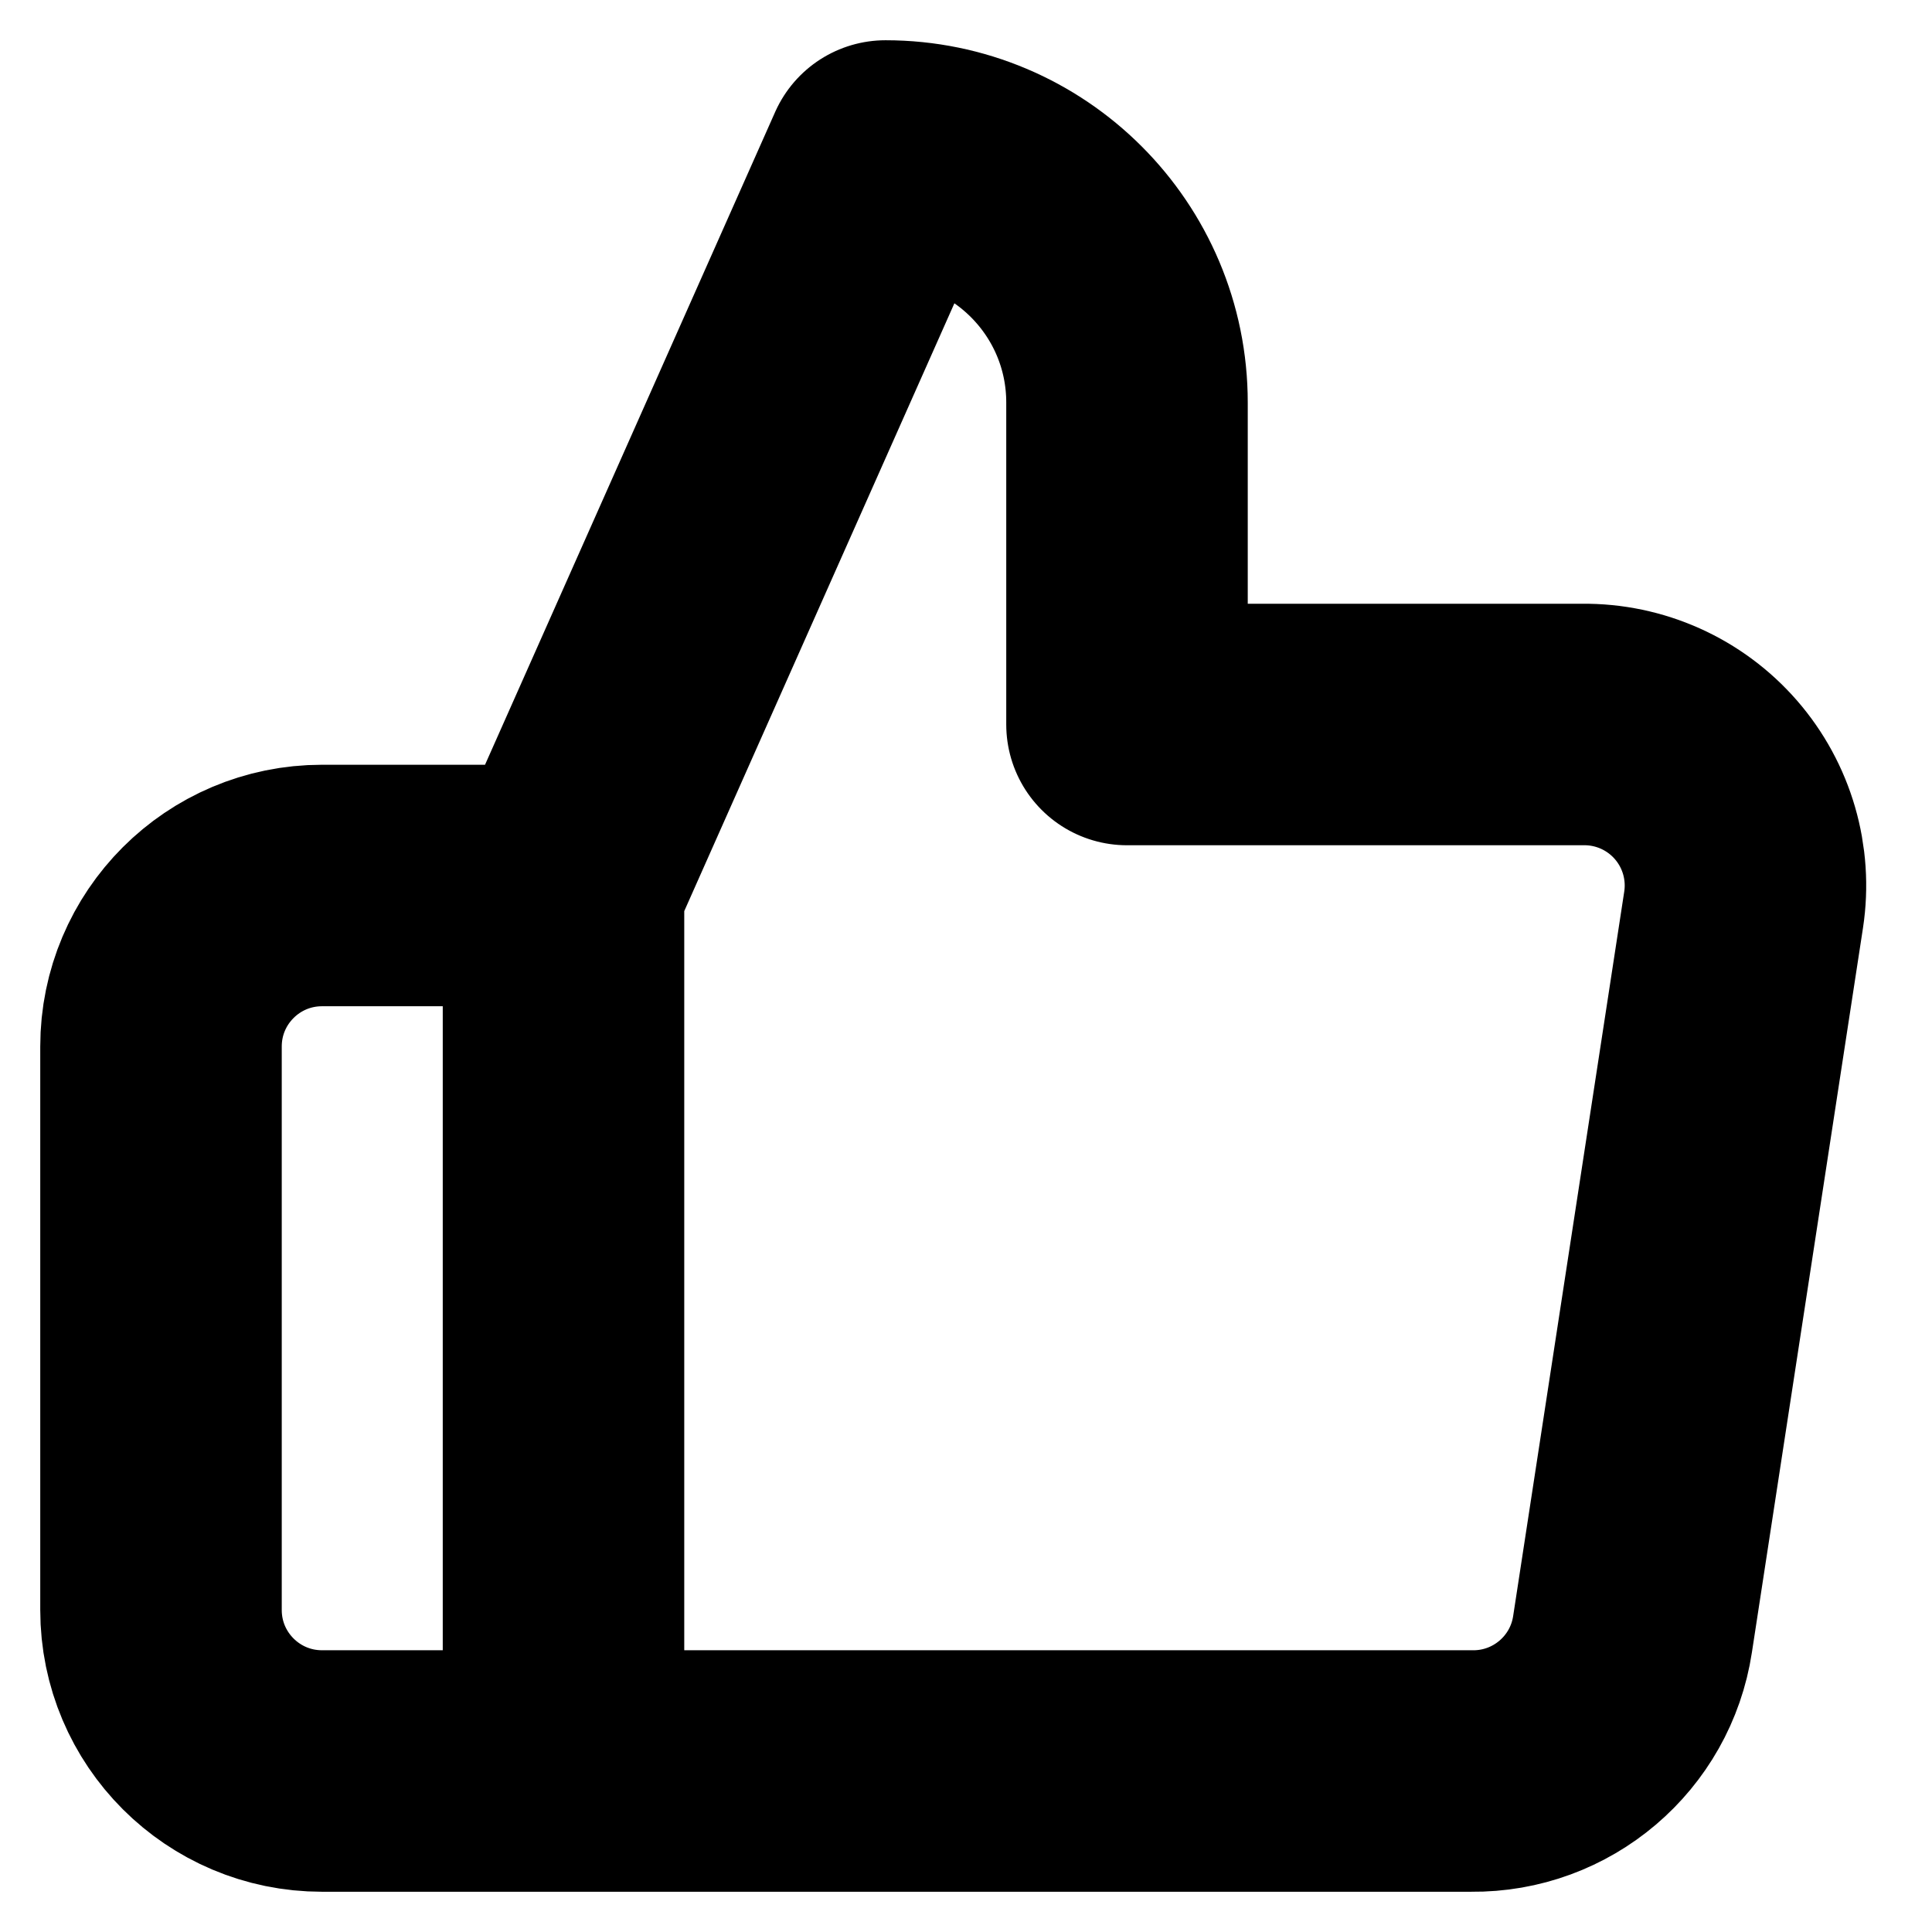
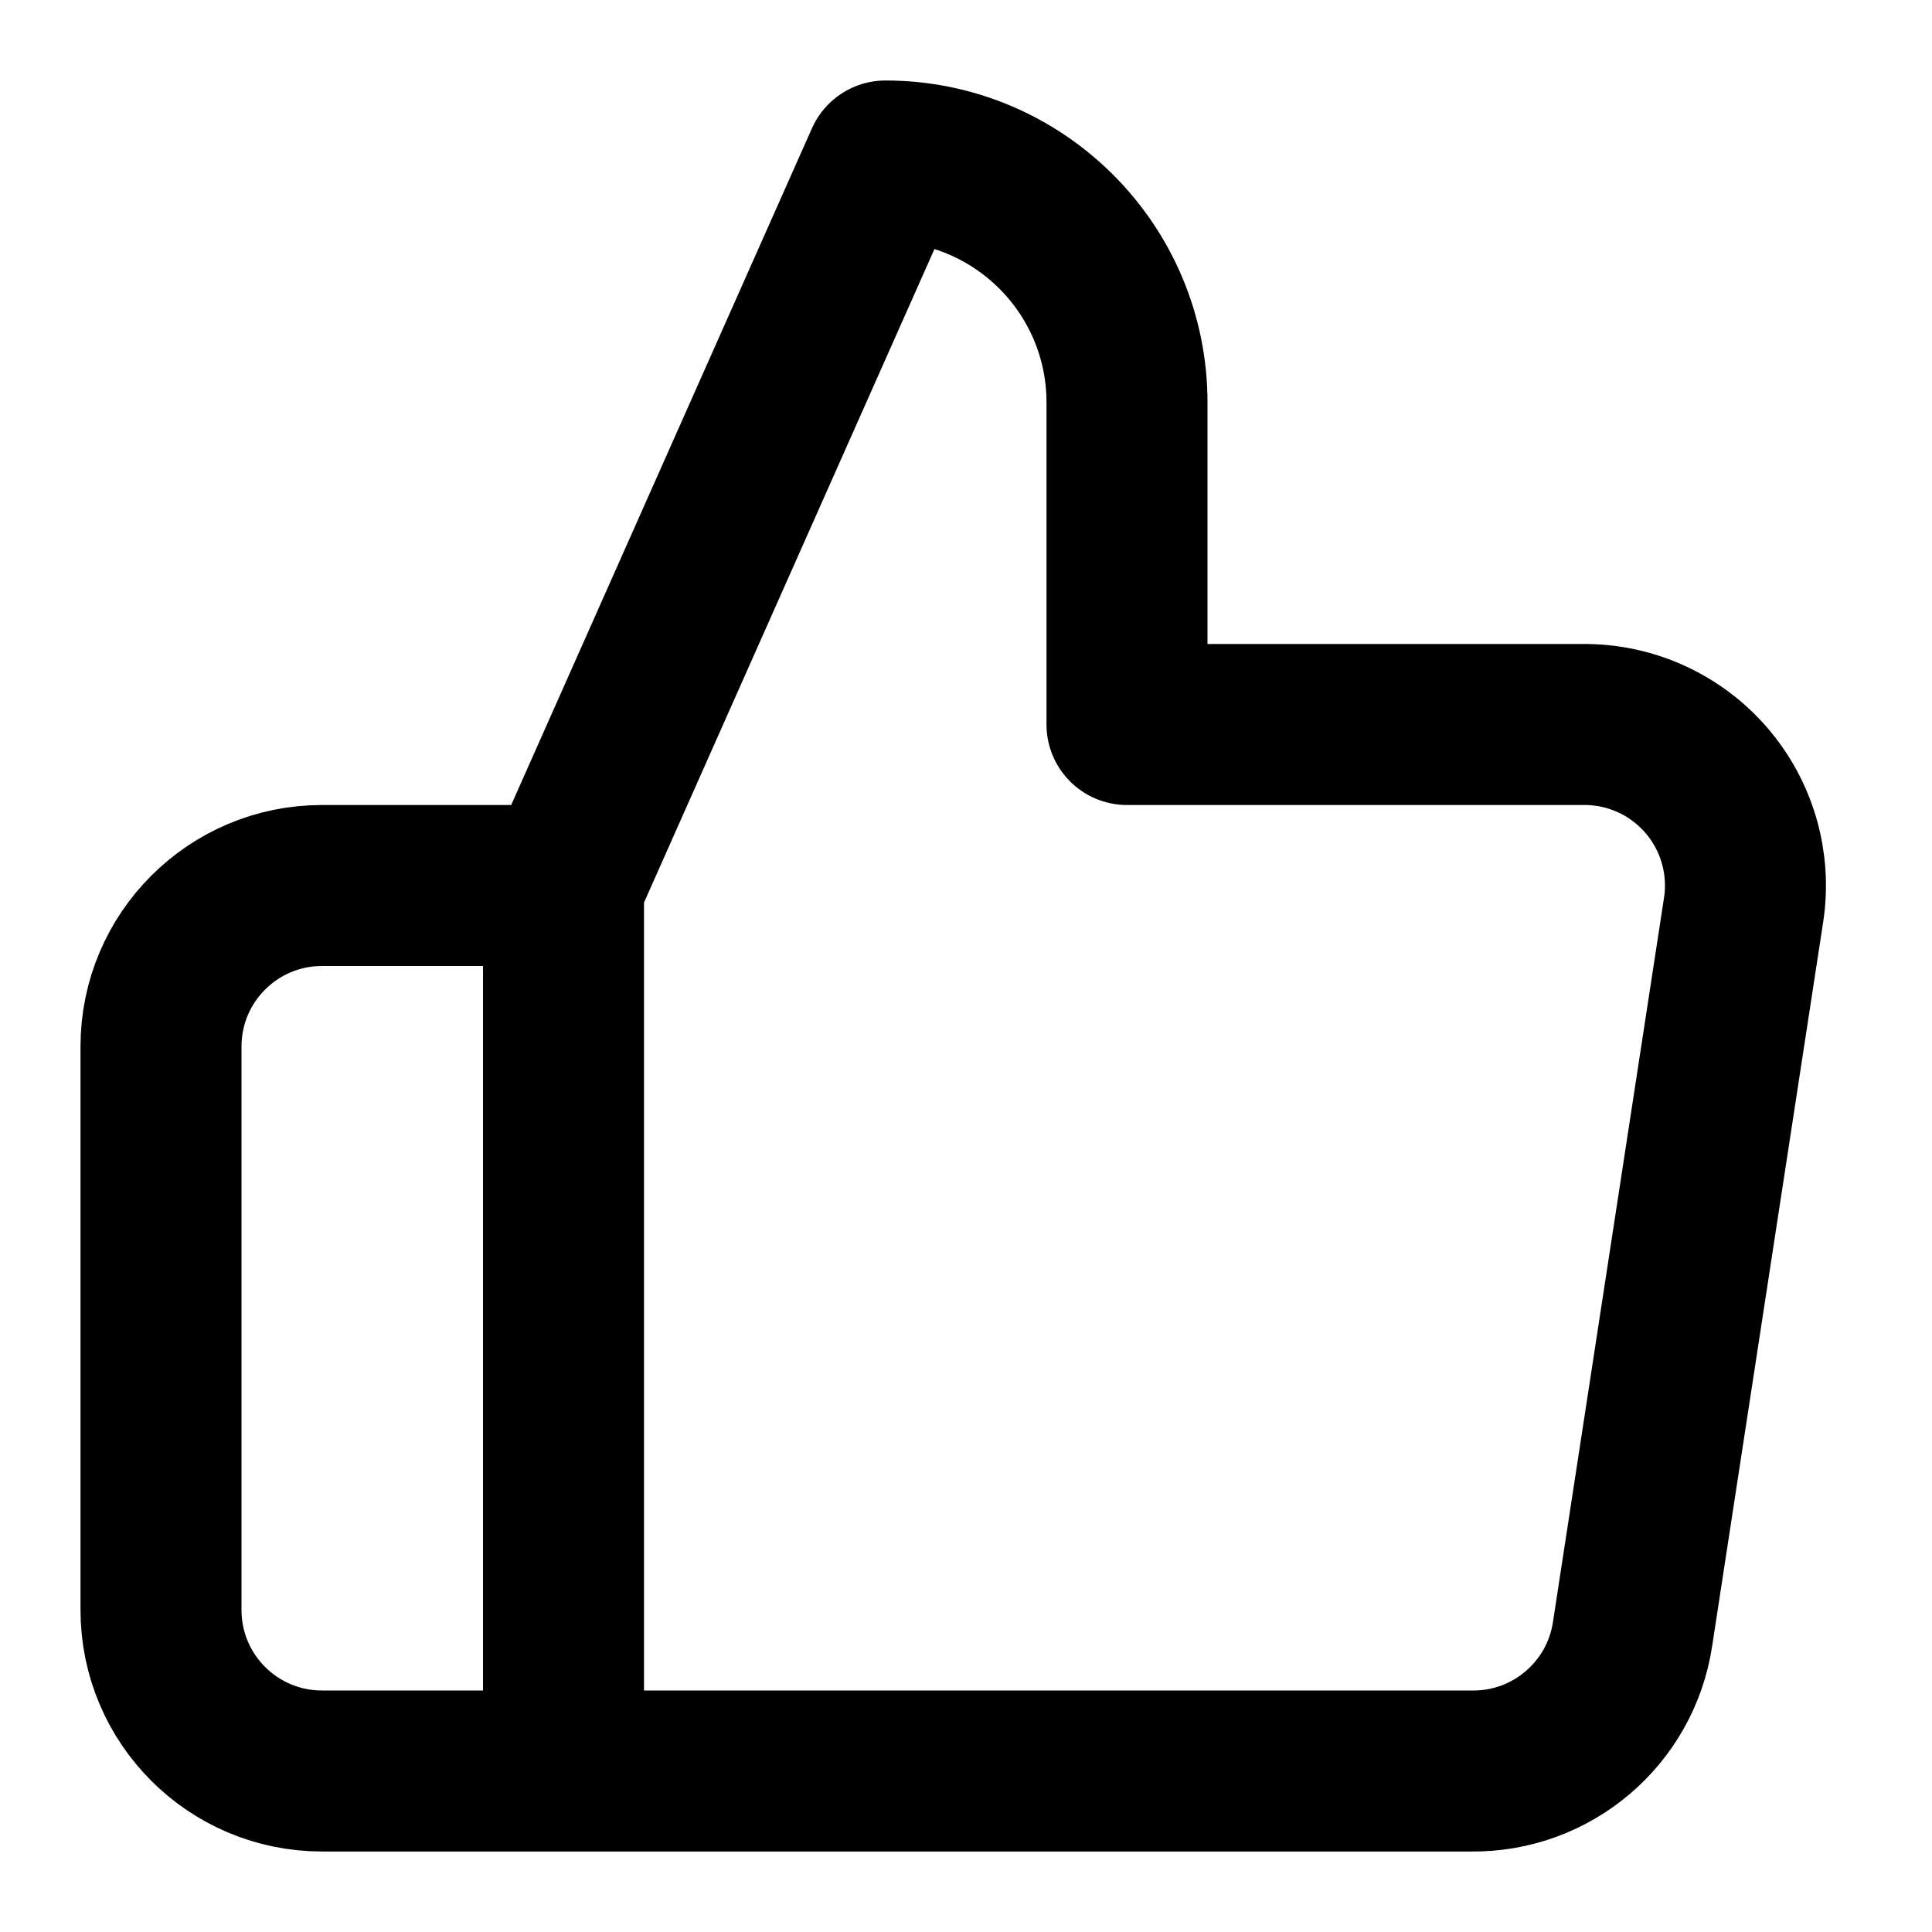
- <svg xmlns="http://www.w3.org/2000/svg" width="24" height="24" viewBox="0 0 24 24" fill="none" stroke="currentColor" stroke-width="3" stroke-linecap="round" stroke-linejoin="round" class="feather feather-thumbs-up">
+ <svg xmlns="http://www.w3.org/2000/svg" width="24" height="24" viewBox="0 0 24 24" fill="none" stroke="currentColor" stroke-width="2" stroke-linecap="round" stroke-linejoin="round" class="feather feather-thumbs-up">
  <path d="M14 9V5a3 3 0 0 0-3-3l-4 9v11h11.28a2 2 0 0 0 2-1.7l1.38-9a2 2 0 0 0-2-2.3zM7 22H4a2 2 0 0 1-2-2v-7a2 2 0 0 1 2-2h3" />
</svg>
